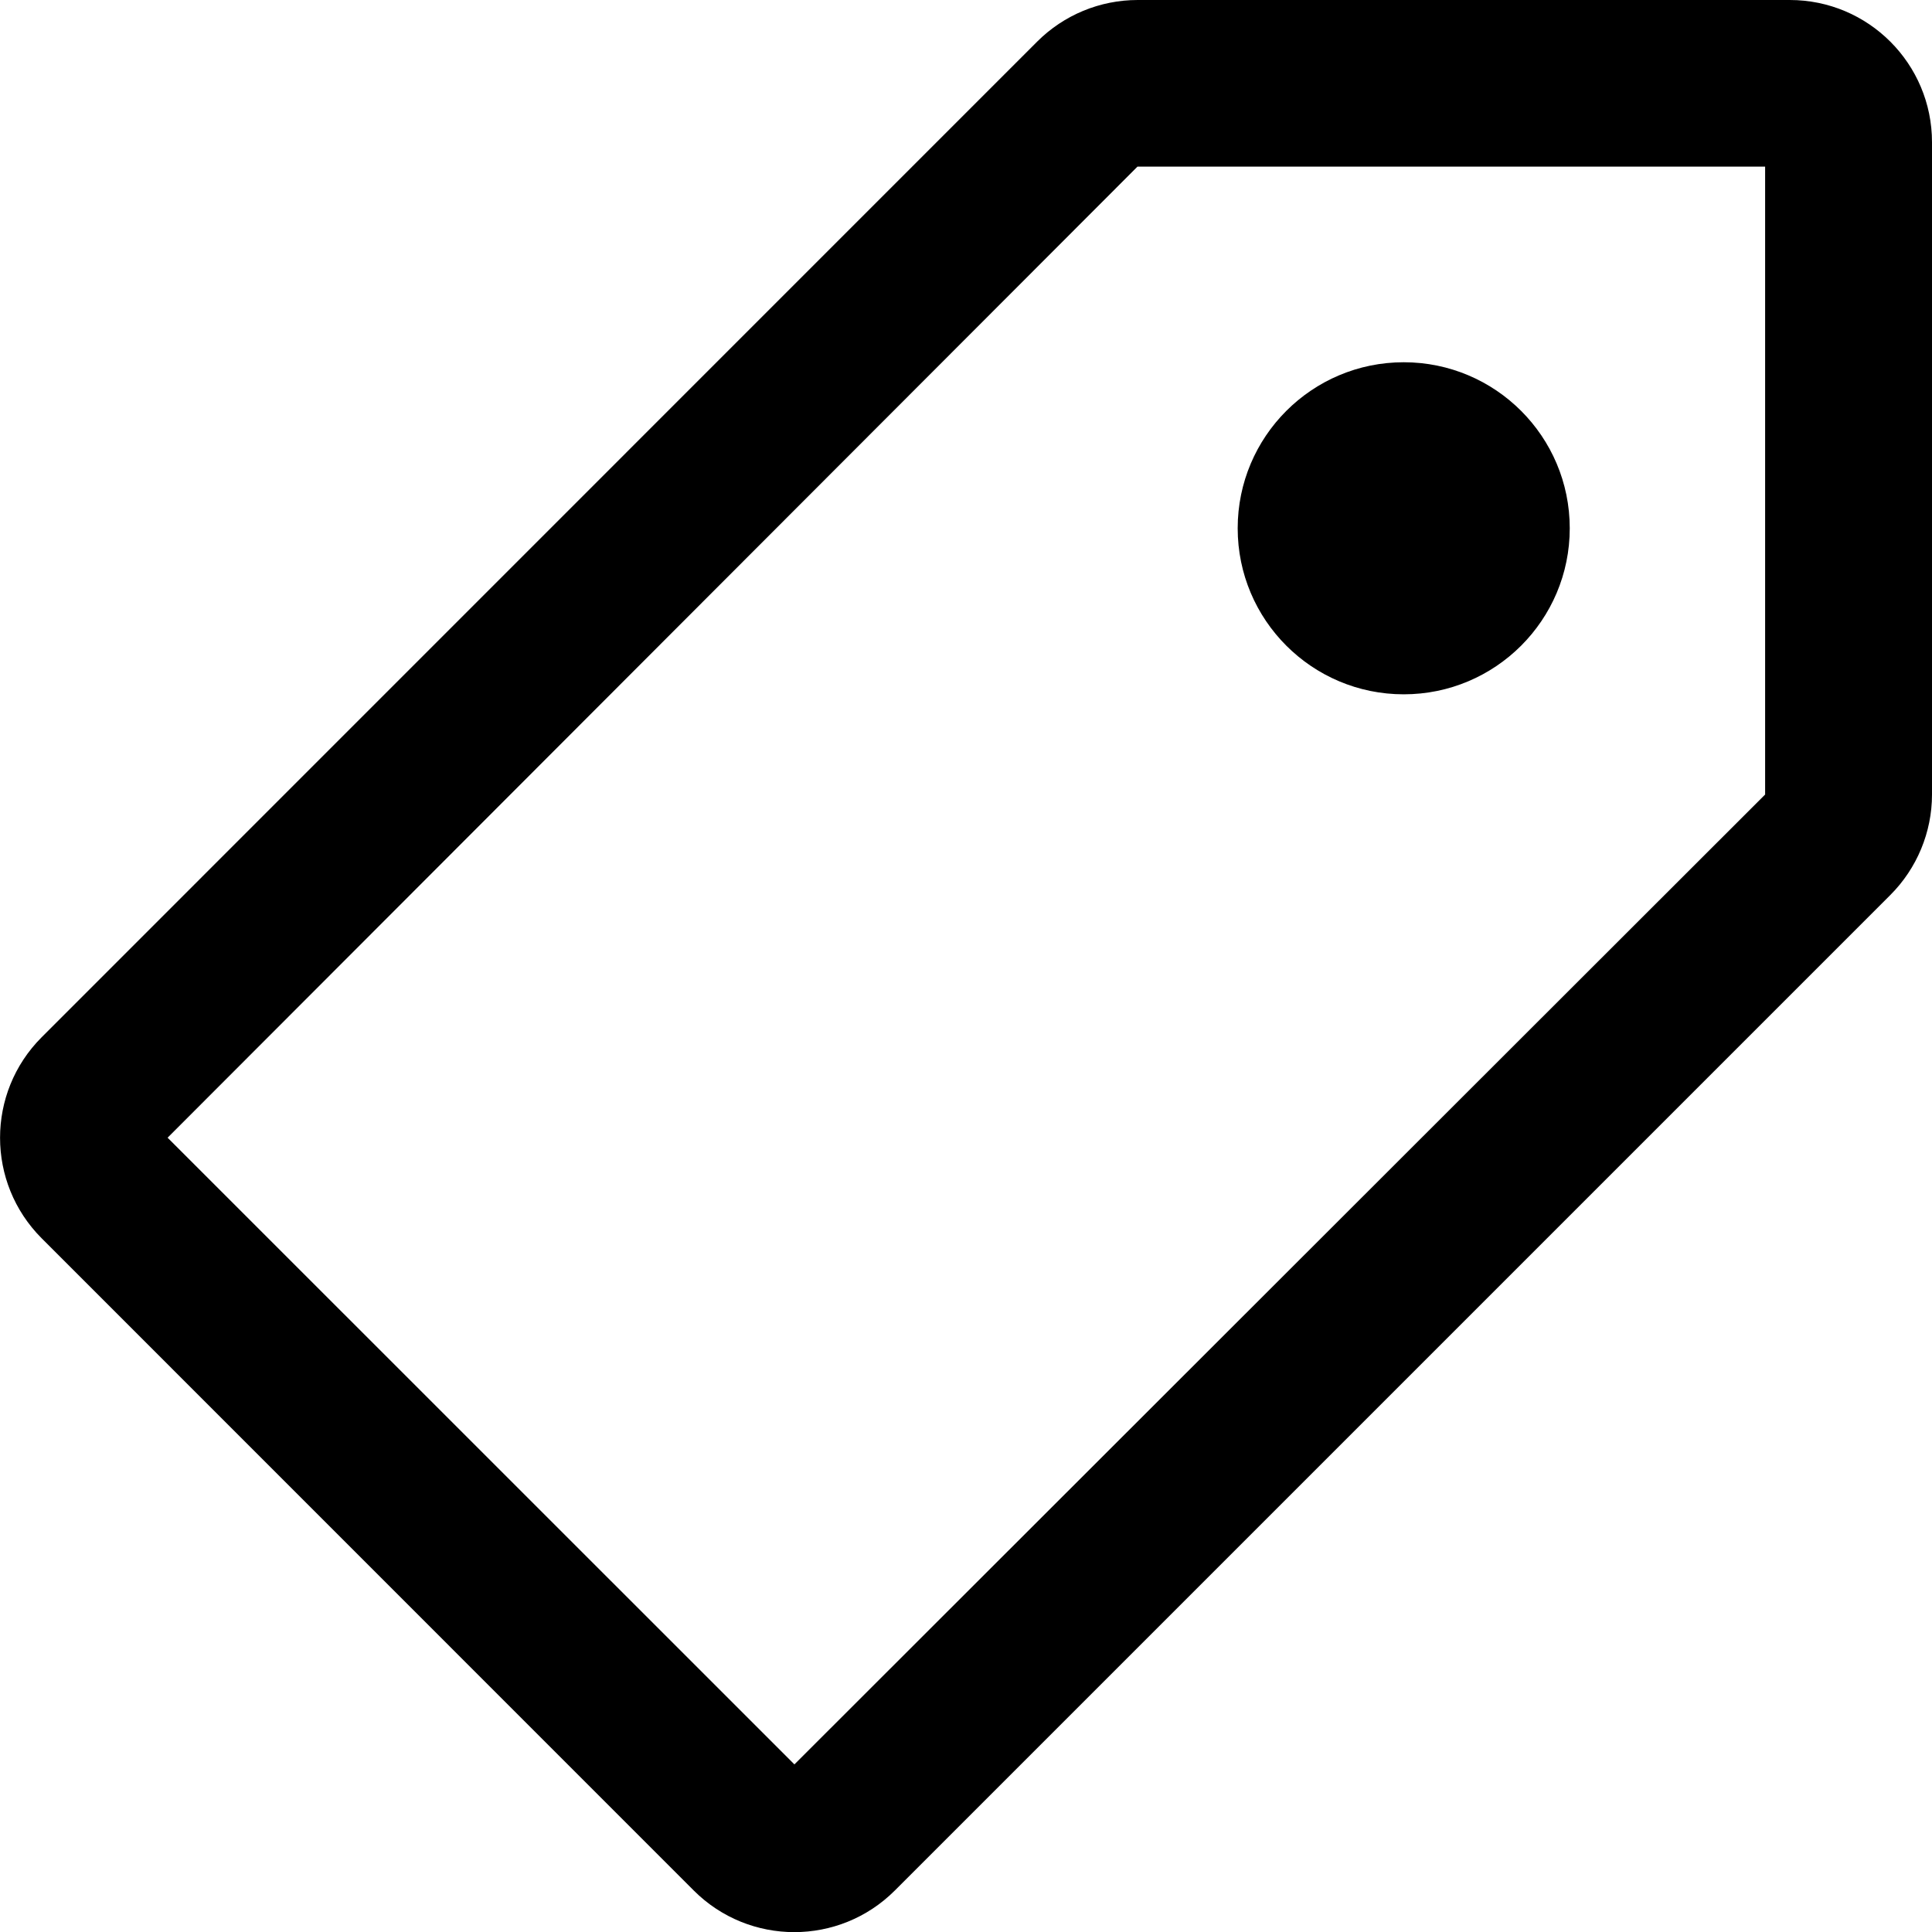
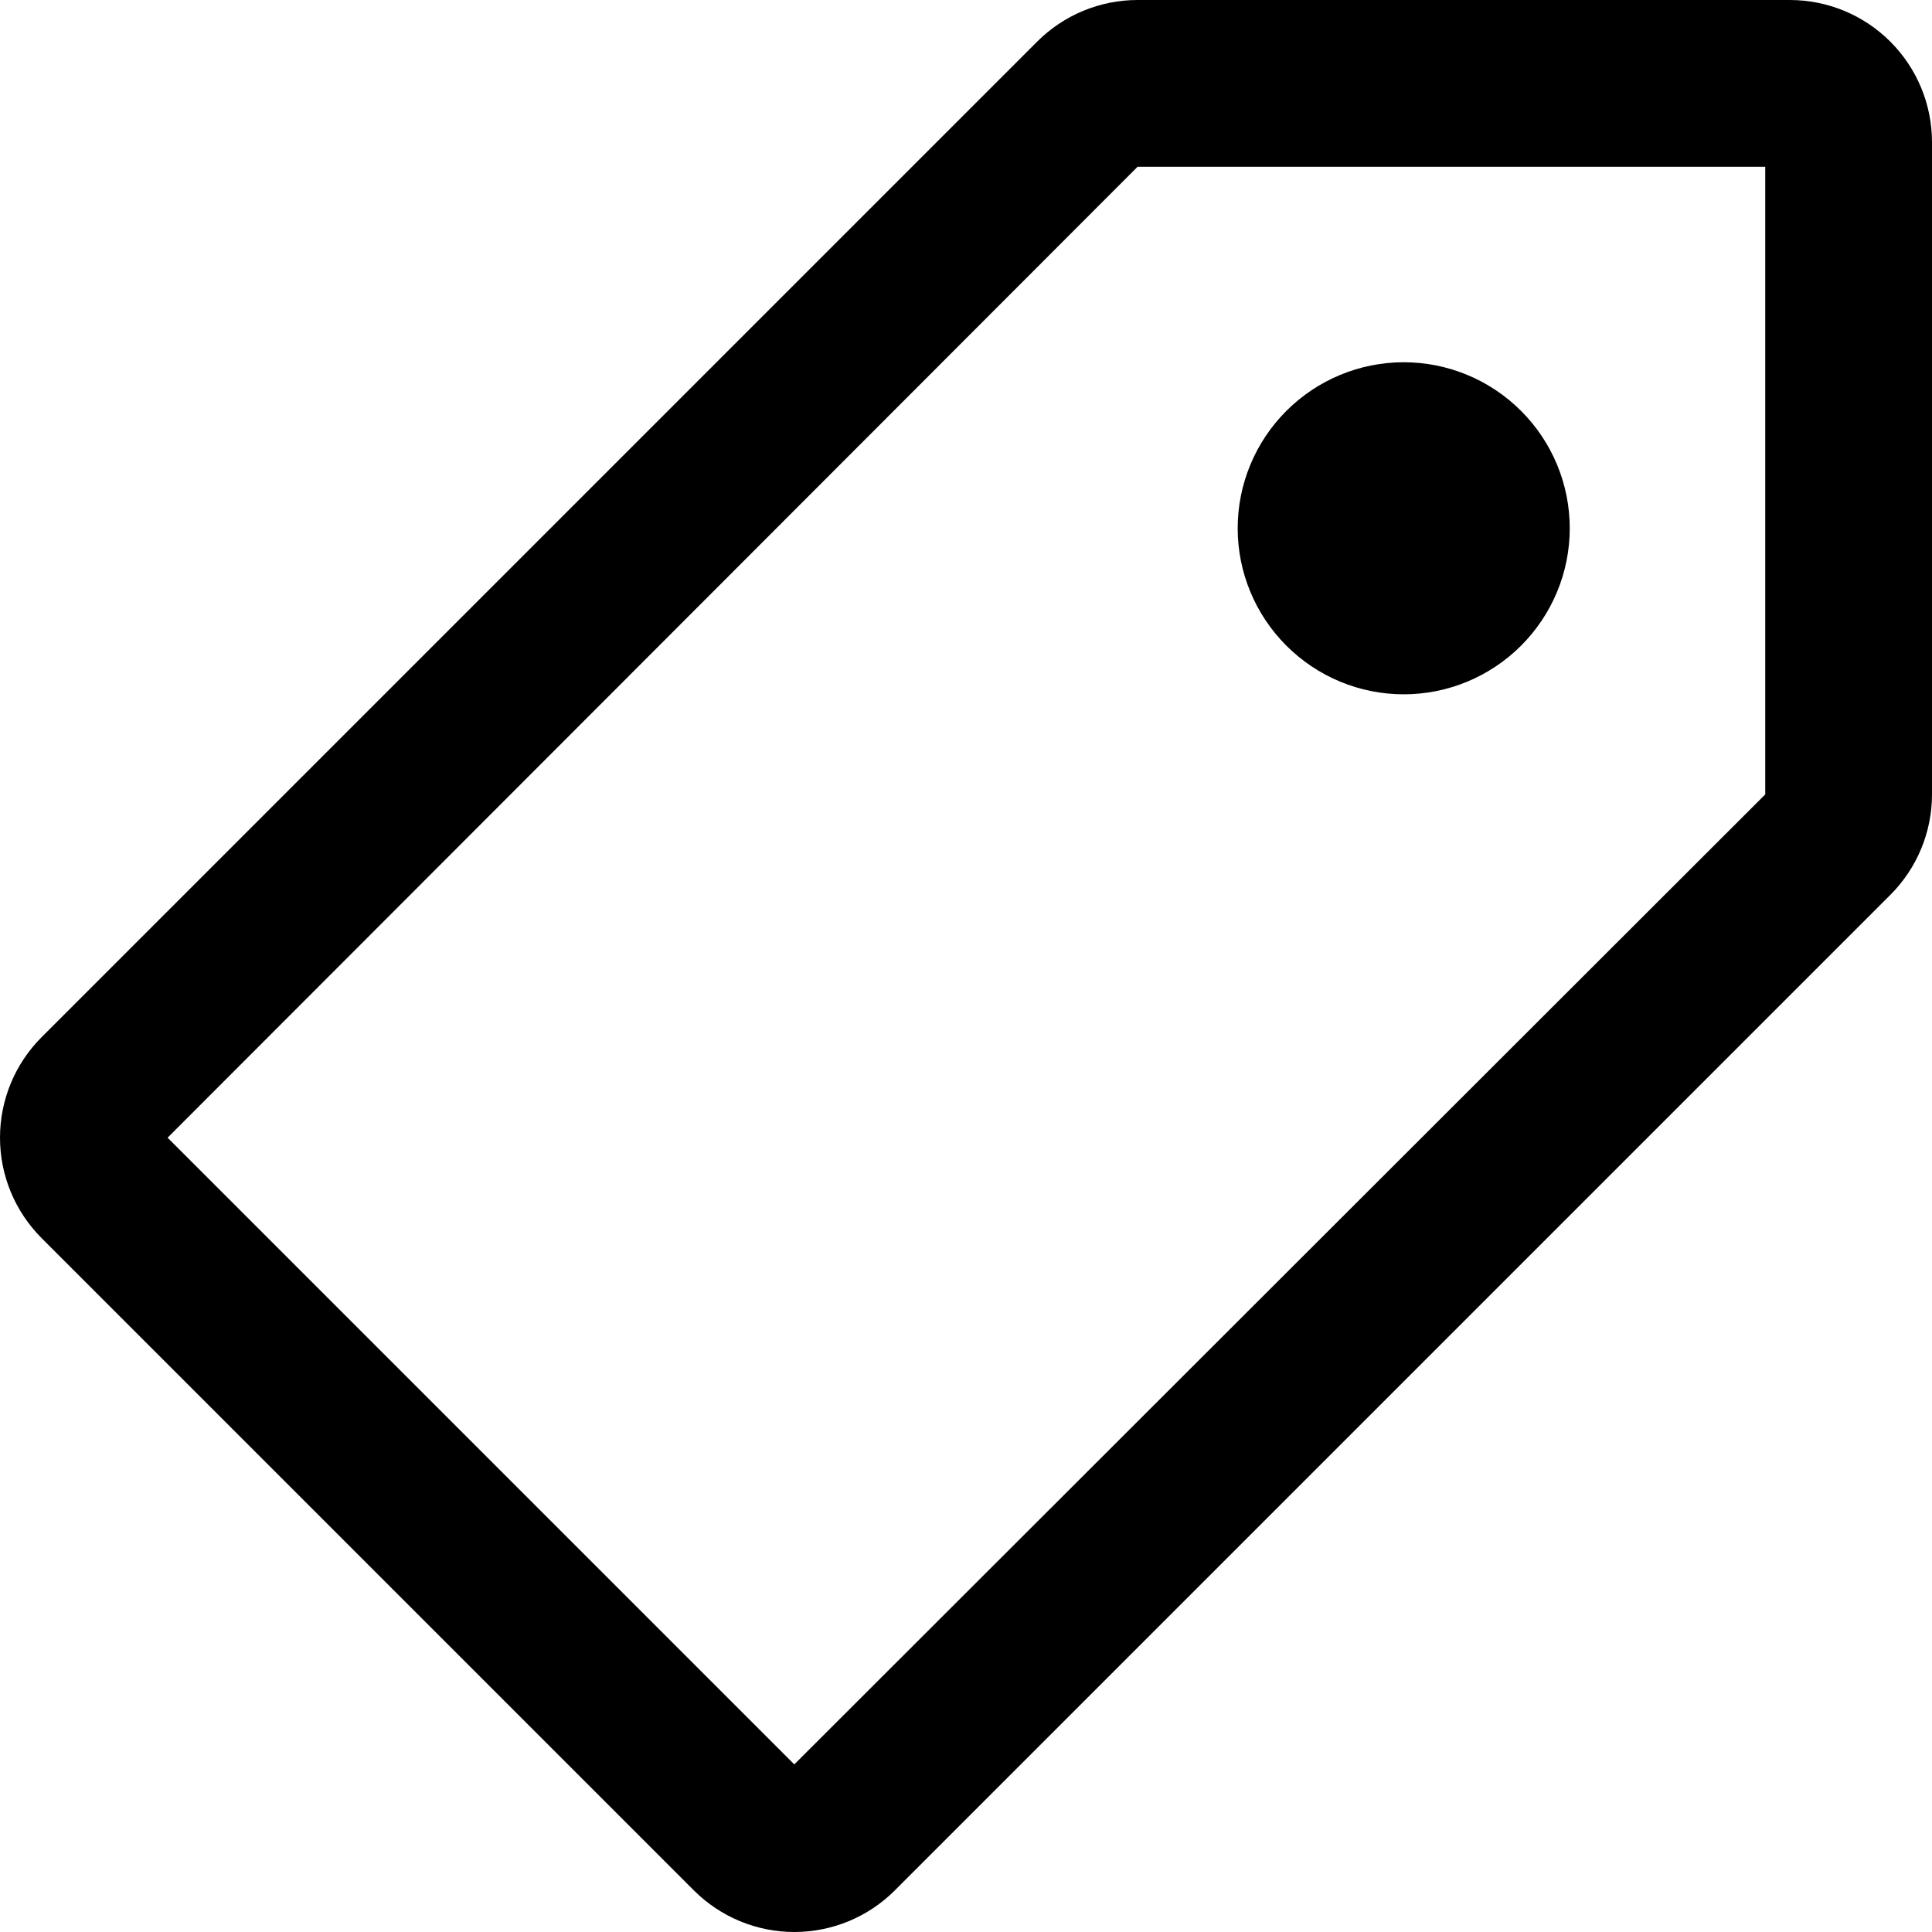
- <svg xmlns="http://www.w3.org/2000/svg" width="16" height="16">
-   <path d="M10.25 4.375a1.375 1.375 0 1 0 2.75 0 1.375 1.375 0 0 0-2.75 0Z" />
-   <path d="M14.822 0h-5.4c-.313 0-.612.124-.833.345L.345 8.59a1.178 1.178 0 0 0 0 1.665l5.4 5.401a1.178 1.178 0 0 0 1.666 0l8.244-8.244c.22-.22.345-.52.345-.832V1.178A1.178 1.178 0 0 0 14.822 0Zm-.203 6.579-8.04 8.033-5.191-5.19L9.42 1.38h5.198v5.198Z" />
+ <svg xmlns="http://www.w3.org/2000/svg" viewBox="0 0 16 16">
+   <path d="M10.25 4.375C10.25 4.74 10.395 5.089 10.653 5.347C10.911 5.605 11.26 5.75 11.625 5.75C11.99 5.75 12.339 5.605 12.597 5.347C12.855 5.089 13 4.74 13 4.375C13 4.01 12.855 3.661 12.597 3.403C12.339 3.145 11.99 3 11.625 3C11.26 3 10.911 3.145 10.653 3.403C10.395 3.661 10.25 4.01 10.25 4.375Z" />
+   <path d="M14.822 0H9.421C9.109 6.6702e-05 8.81 0.124 8.589 0.345L0.345 8.589C0.124 8.81 -8.14269e-07 9.109 -8.14269e-07 9.422C-8.14269e-07 9.734 0.124 10.033 0.345 10.254L5.746 15.655C5.967 15.876 6.266 16 6.578 16C6.891 16 7.19 15.876 7.411 15.655L15.655 7.411C15.876 7.19 16 6.891 16 6.579V1.178C16 0.865 15.876 0.566 15.655 0.345C15.434 0.124 15.135 0 14.822 0ZM14.619 6.579L6.578 14.612L1.388 9.422L9.421 1.381H14.619V6.579Z" />
</svg>
